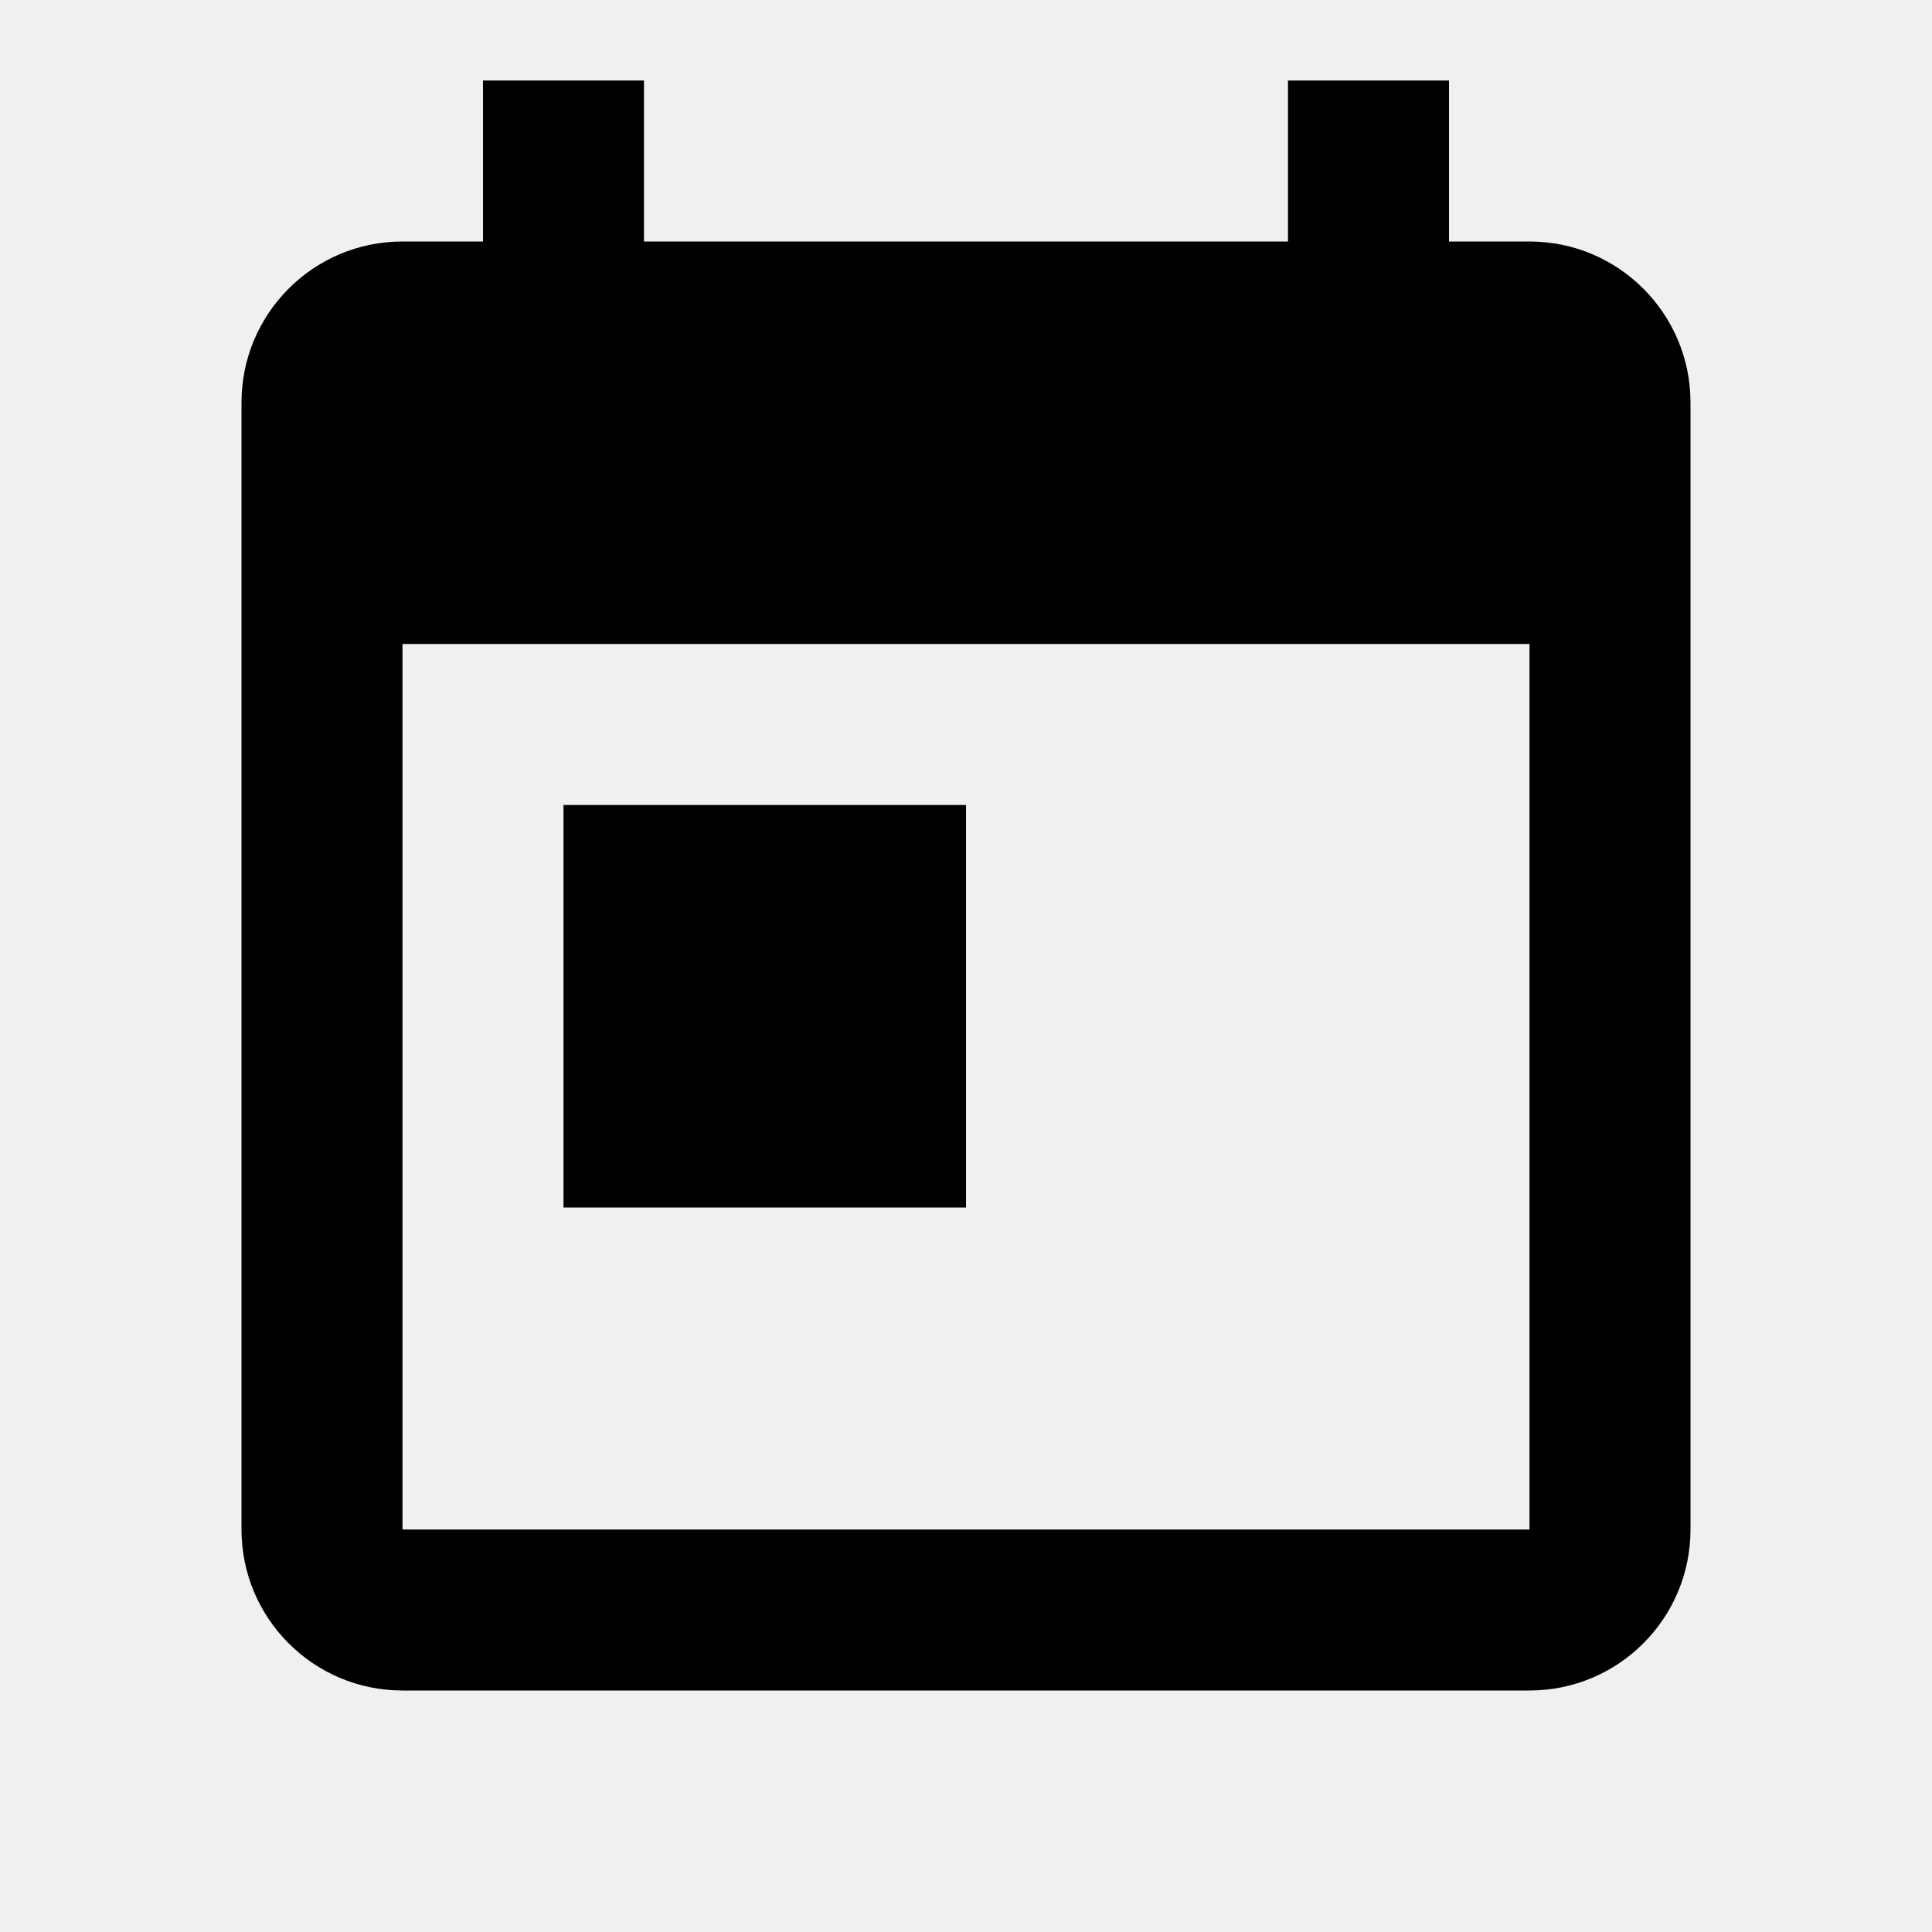
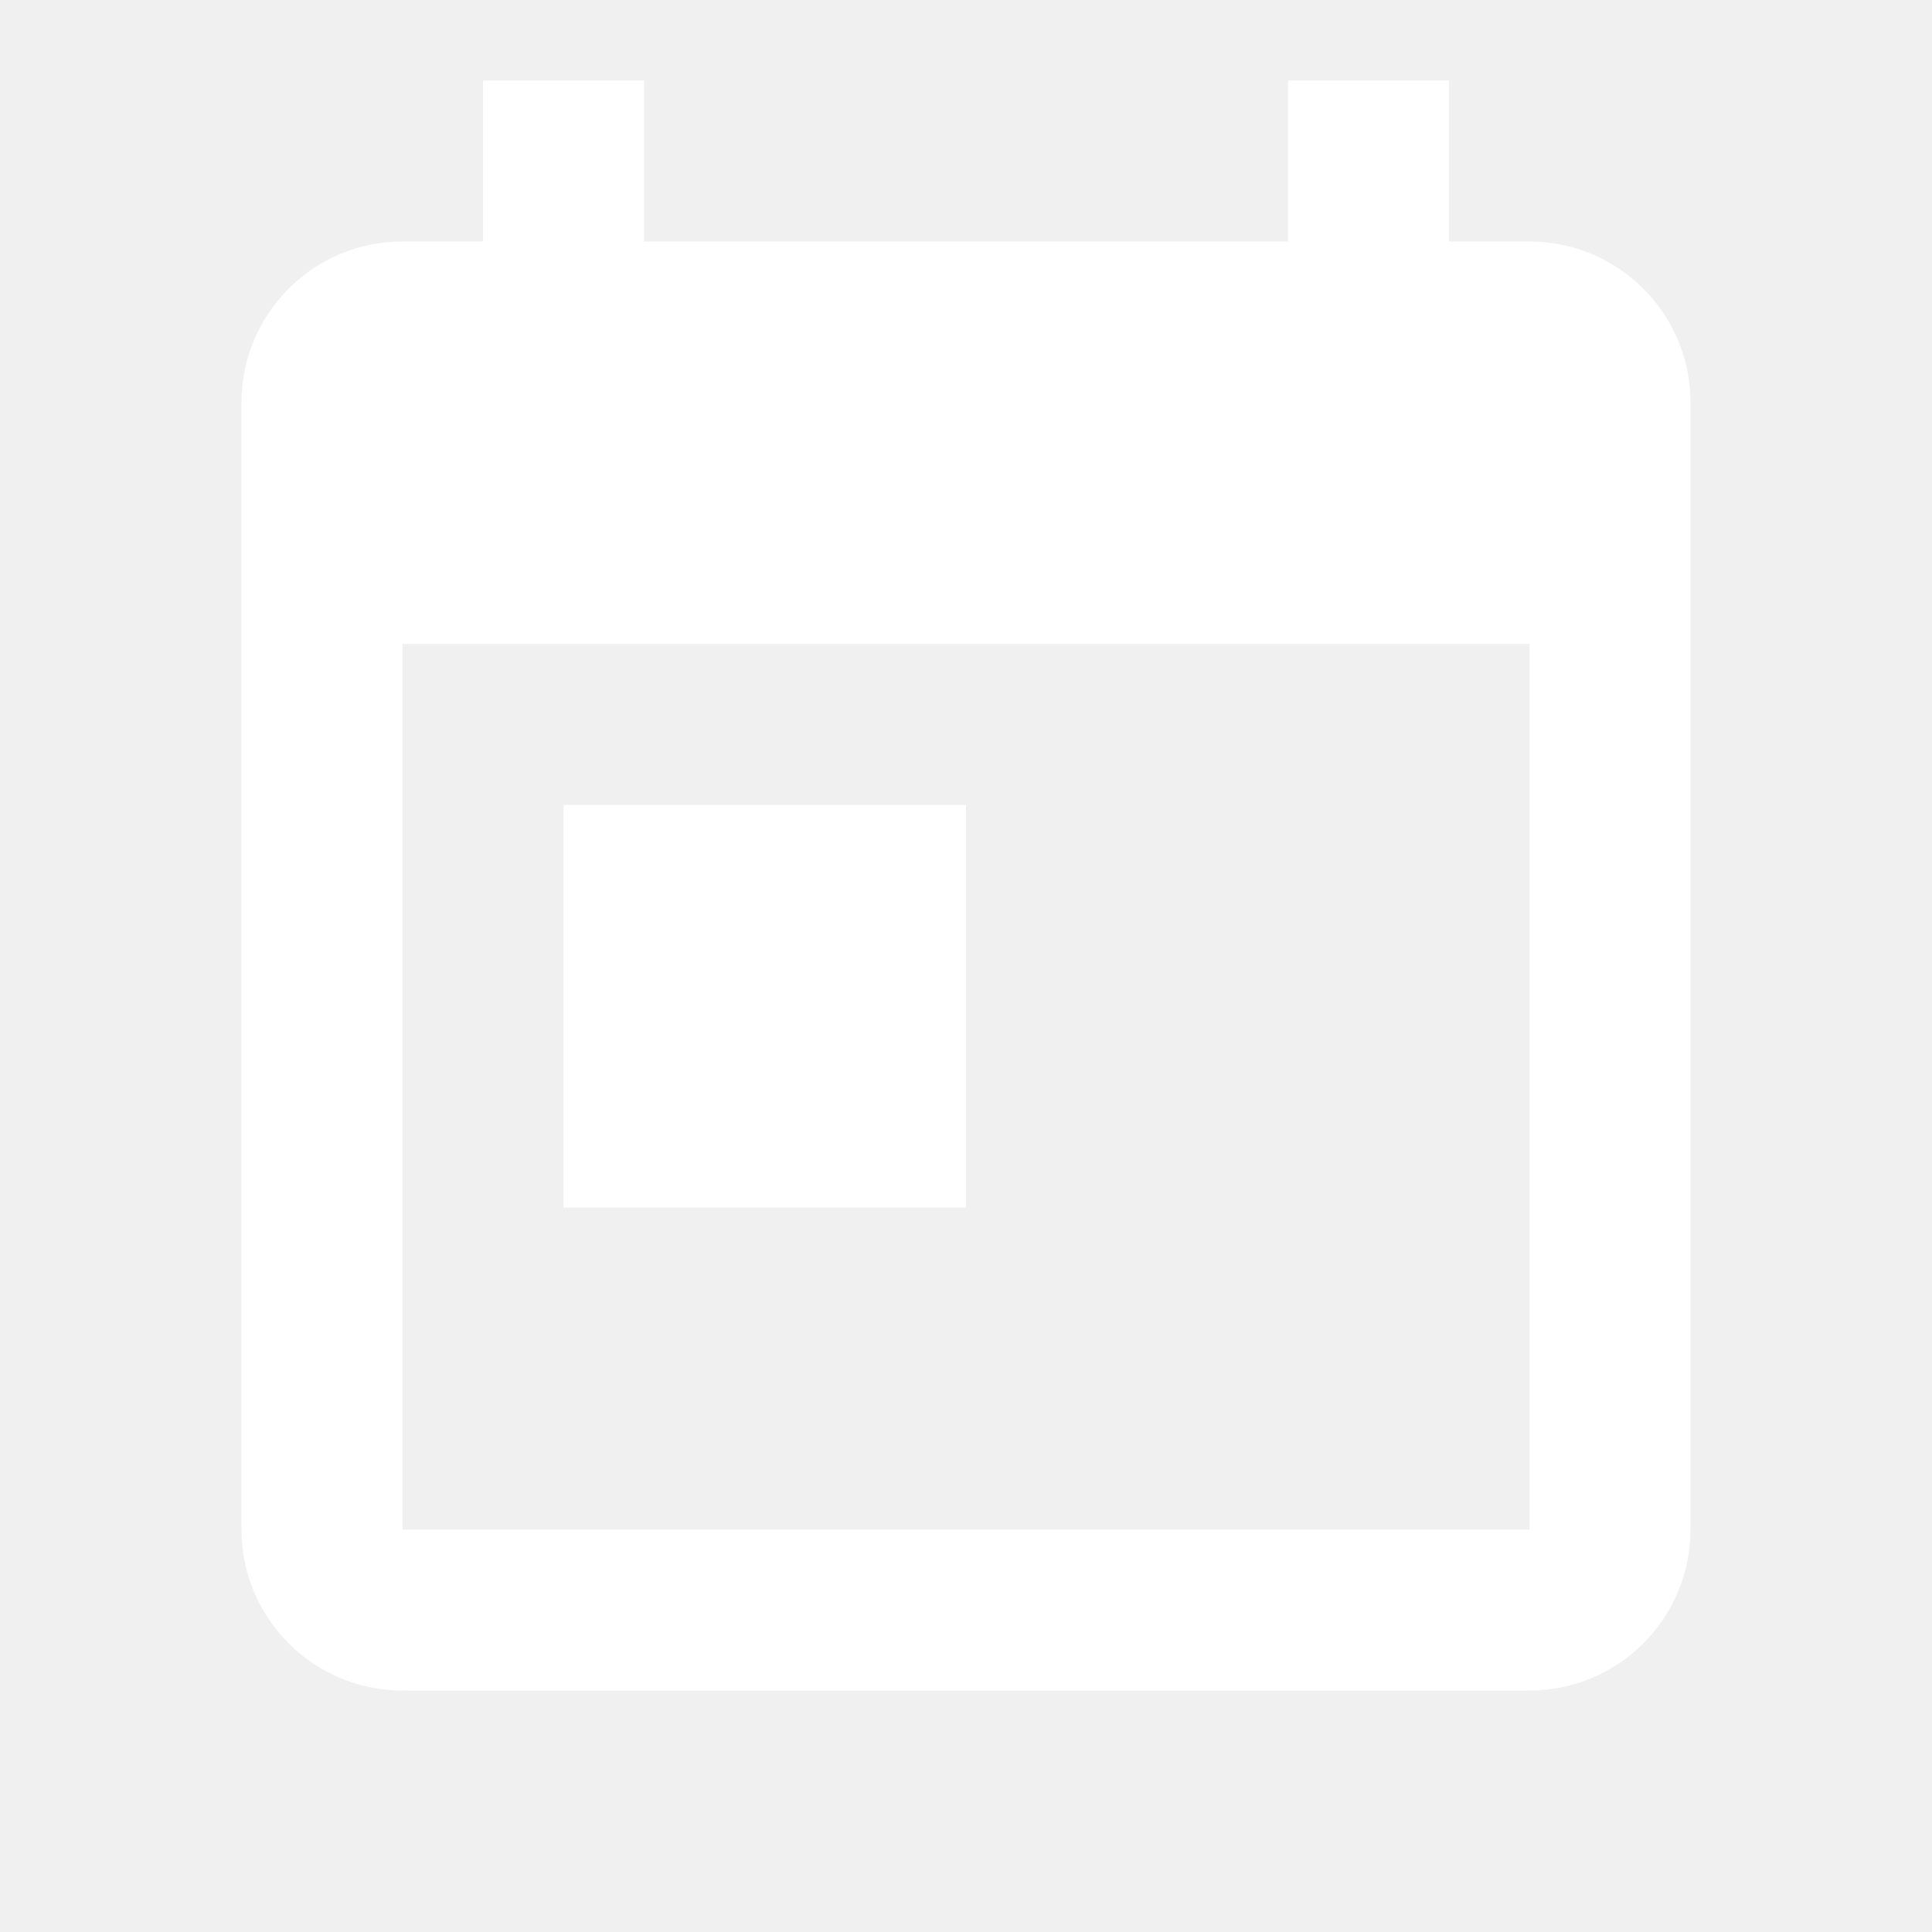
<svg xmlns="http://www.w3.org/2000/svg" viewBox="0 0 24 24">
-   <path d="M7,10H12V15H7M19,19H5V8H19M19,3H18V1H16V3H8V1H6V3H5C3.89,3 3,3.9 3,5V19A2,2 0 0,0 5,21H19A2,2 0 0,0 21,19V5A2,2 0 0,0 19,3Z" />
+   <path fill="#fff" d="M7,10H12V15H7M19,19H5V8H19M19,3H18V1H16V3H8V1H6V3H5C3.89,3 3,3.9 3,5V19A2,2 0 0,0 5,21H19A2,2 0 0,0 21,19V5A2,2 0 0,0 19,3Z" />
</svg>
